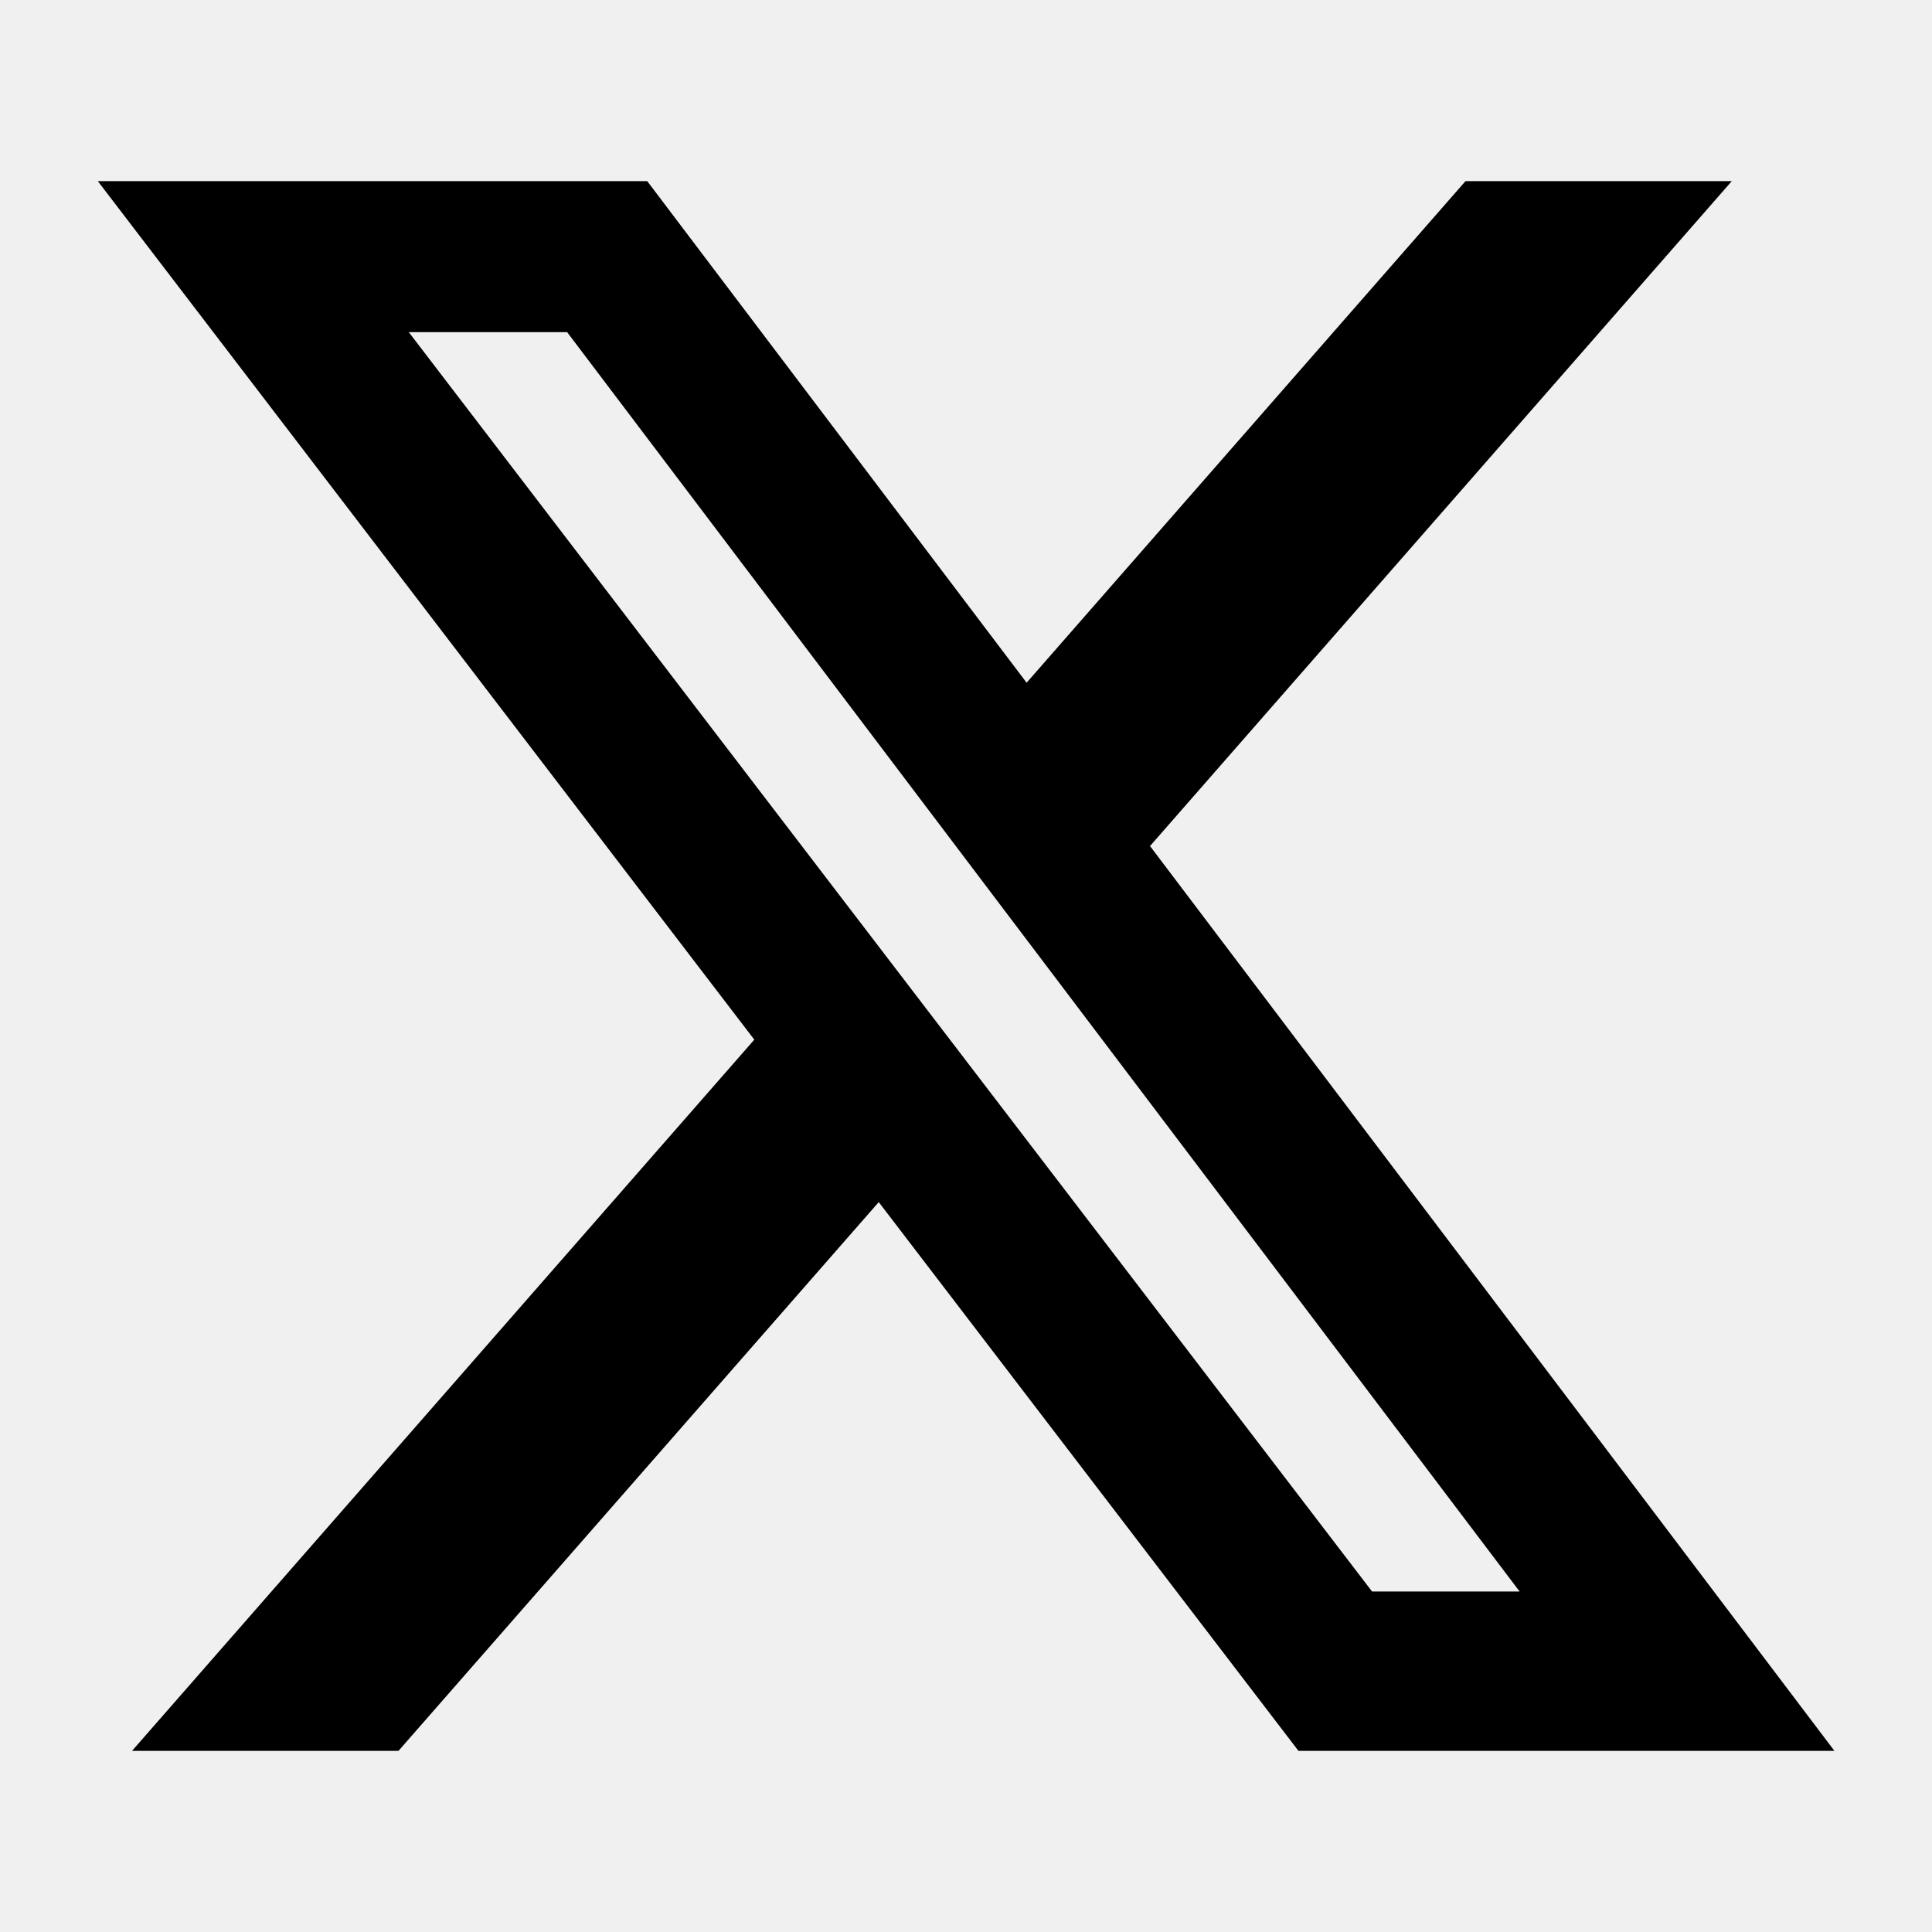
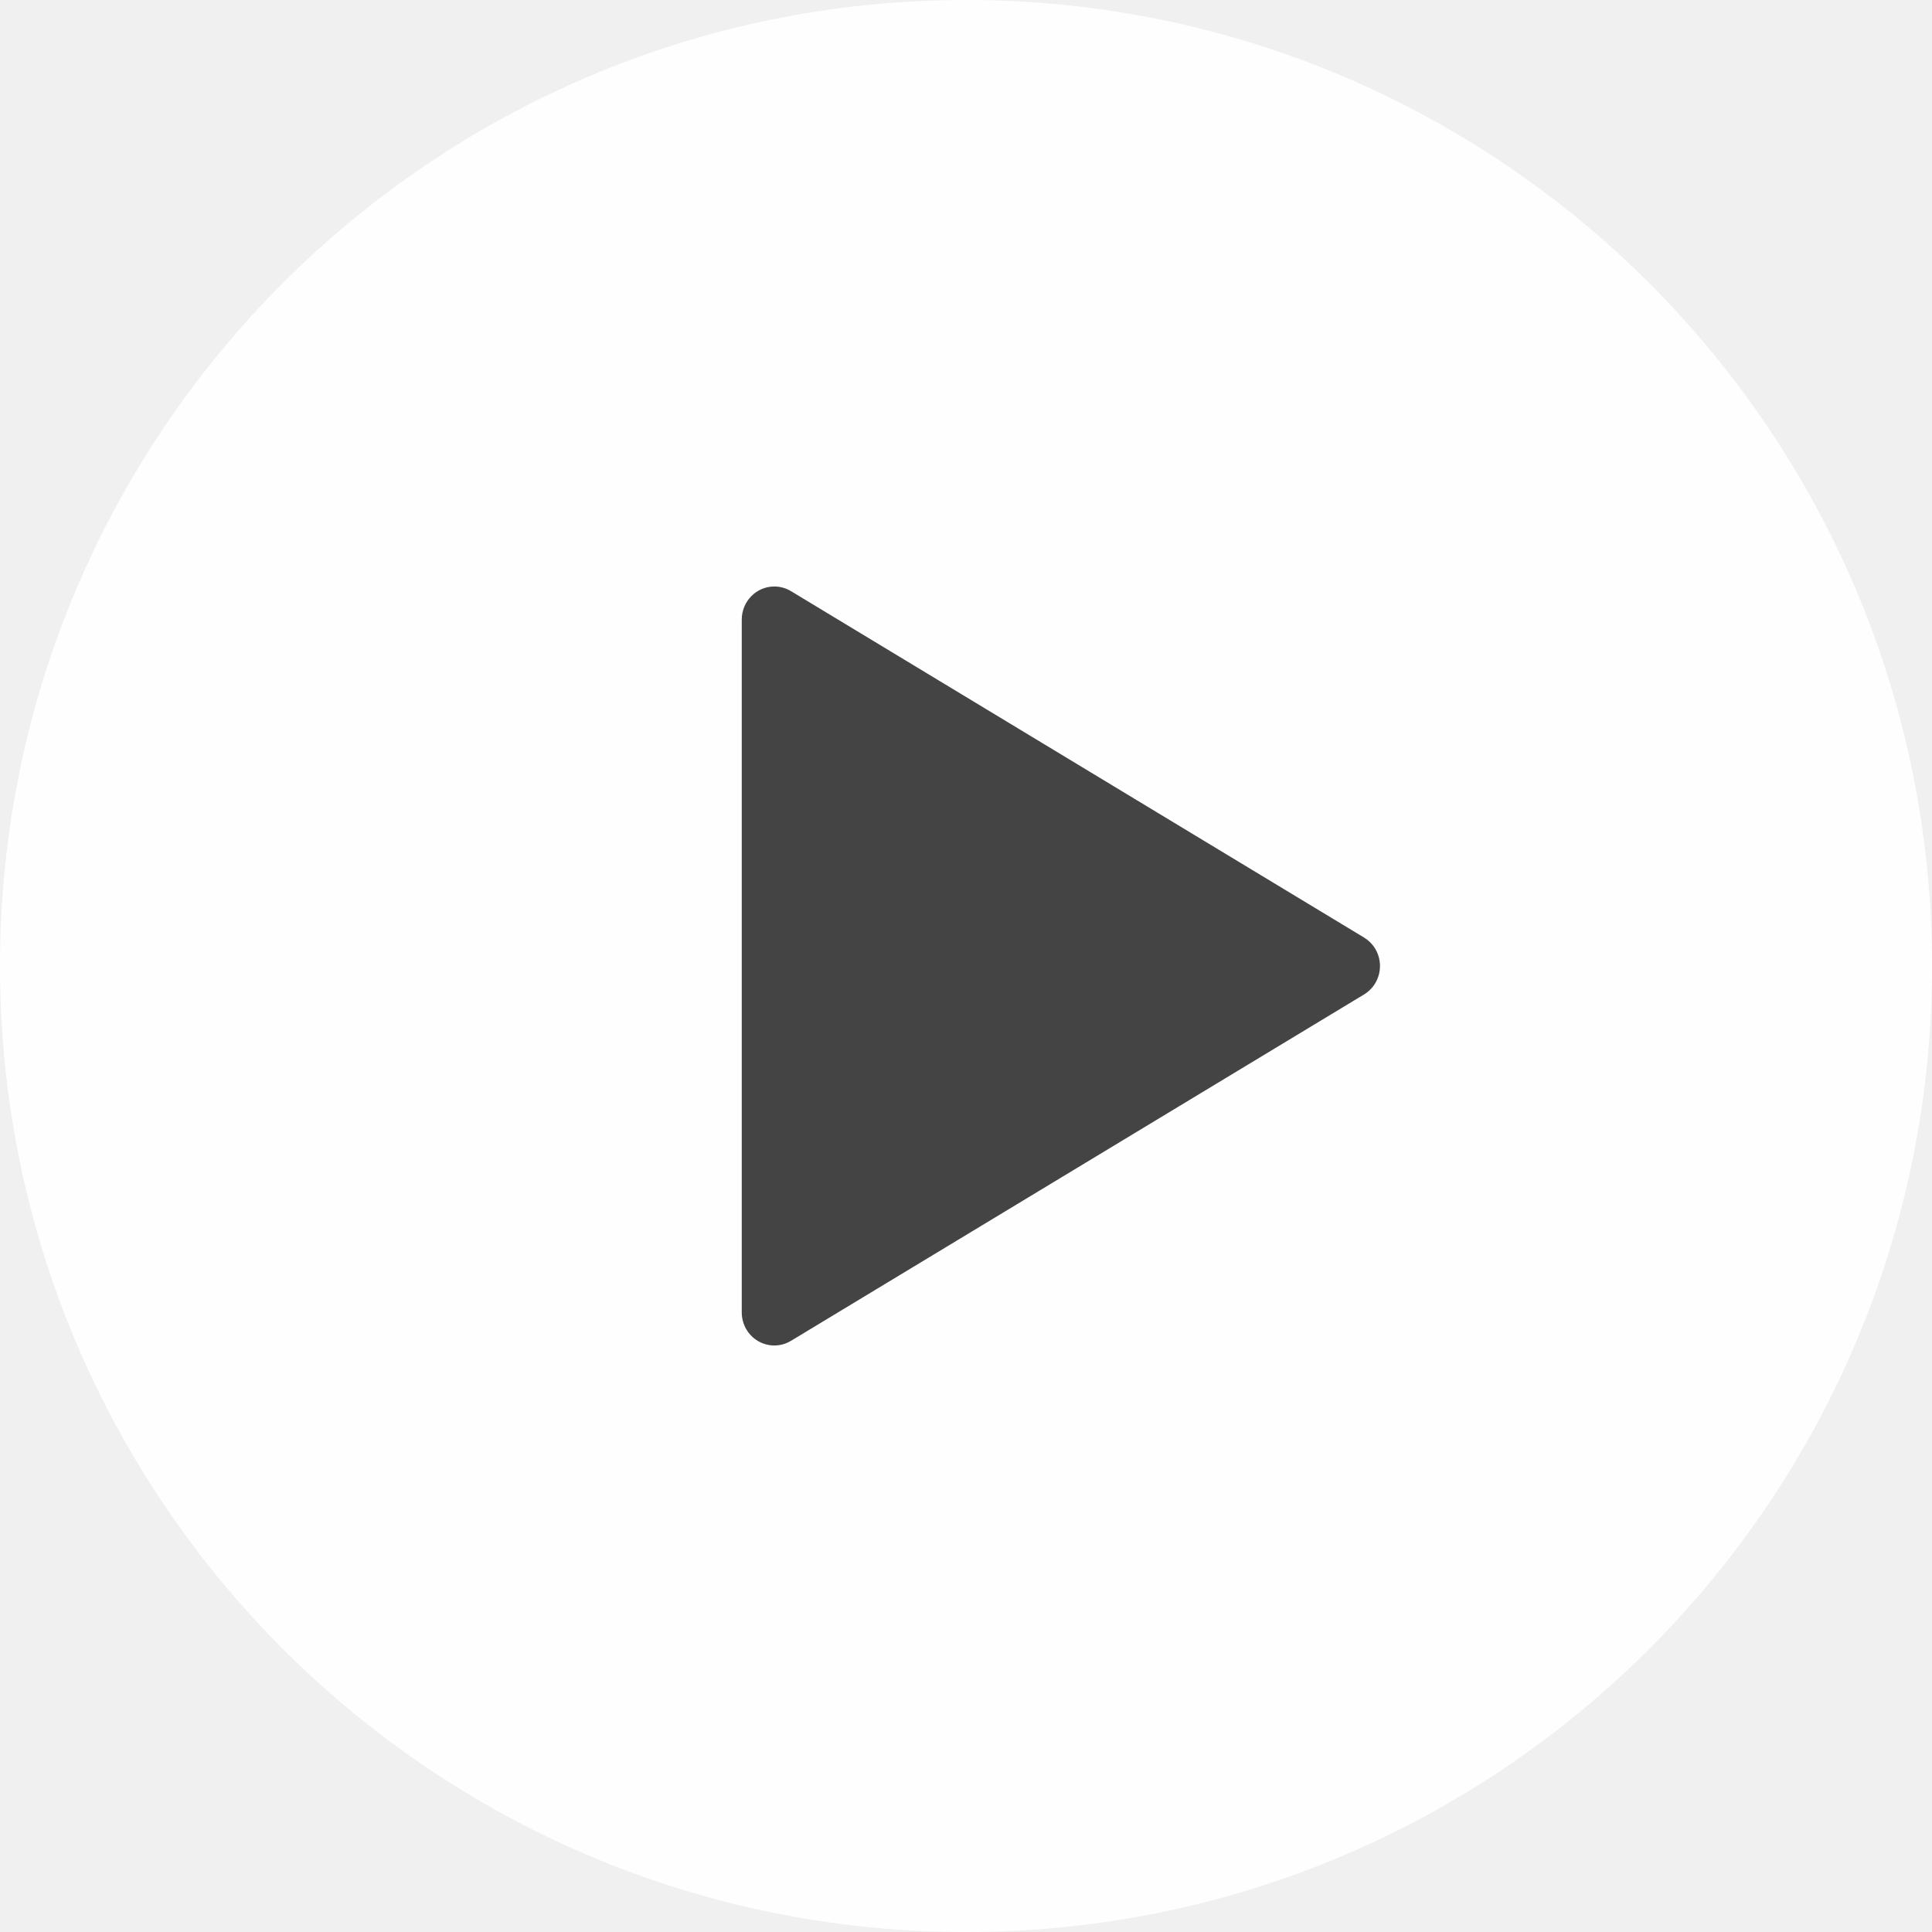
- <svg xmlns="http://www.w3.org/2000/svg" viewBox="0 0 24 24" data-evernote-id="192" class="js-evernote-checked">
-   <path fill="currentColor" d="M18.205 2.25h3.308l-7.227 8.26l8.502 11.24H16.13l-5.214-6.817L4.95 21.75H1.64l7.73-8.835L1.215 2.25H8.04l4.713 6.231zm-1.161 17.52h1.833L7.045 4.126H5.078z" data-evernote-id="193" class="js-evernote-checked" />
+ <svg xmlns="http://www.w3.org/2000/svg" viewBox="0 0 72 72" class="_11u3rwe js-evernote-checked" data-evernote-id="611">
+   <g fill="none" fill-rule="evenodd">
+     <circle cx="36" cy="36" r="36" fill="#FFF" fill-opacity=".95" />
+     <path fill="#444" fill-rule="nonzero" d="M50.835,37.06 L29.477,49.969 C28.901,50.318 28.156,50.125 27.813,49.54 C27.702,49.349 27.643,49.131 27.643,48.909 L27.643,23.091 C27.643,22.409 28.186,21.857 28.856,21.857 C29.075,21.857 29.289,21.917 29.477,22.03 L50.835,34.94 C51.411,35.288 51.6,36.045 51.258,36.63 C51.154,36.807 51.009,36.955 50.835,37.06 Z" />
+   </g>
</svg>
